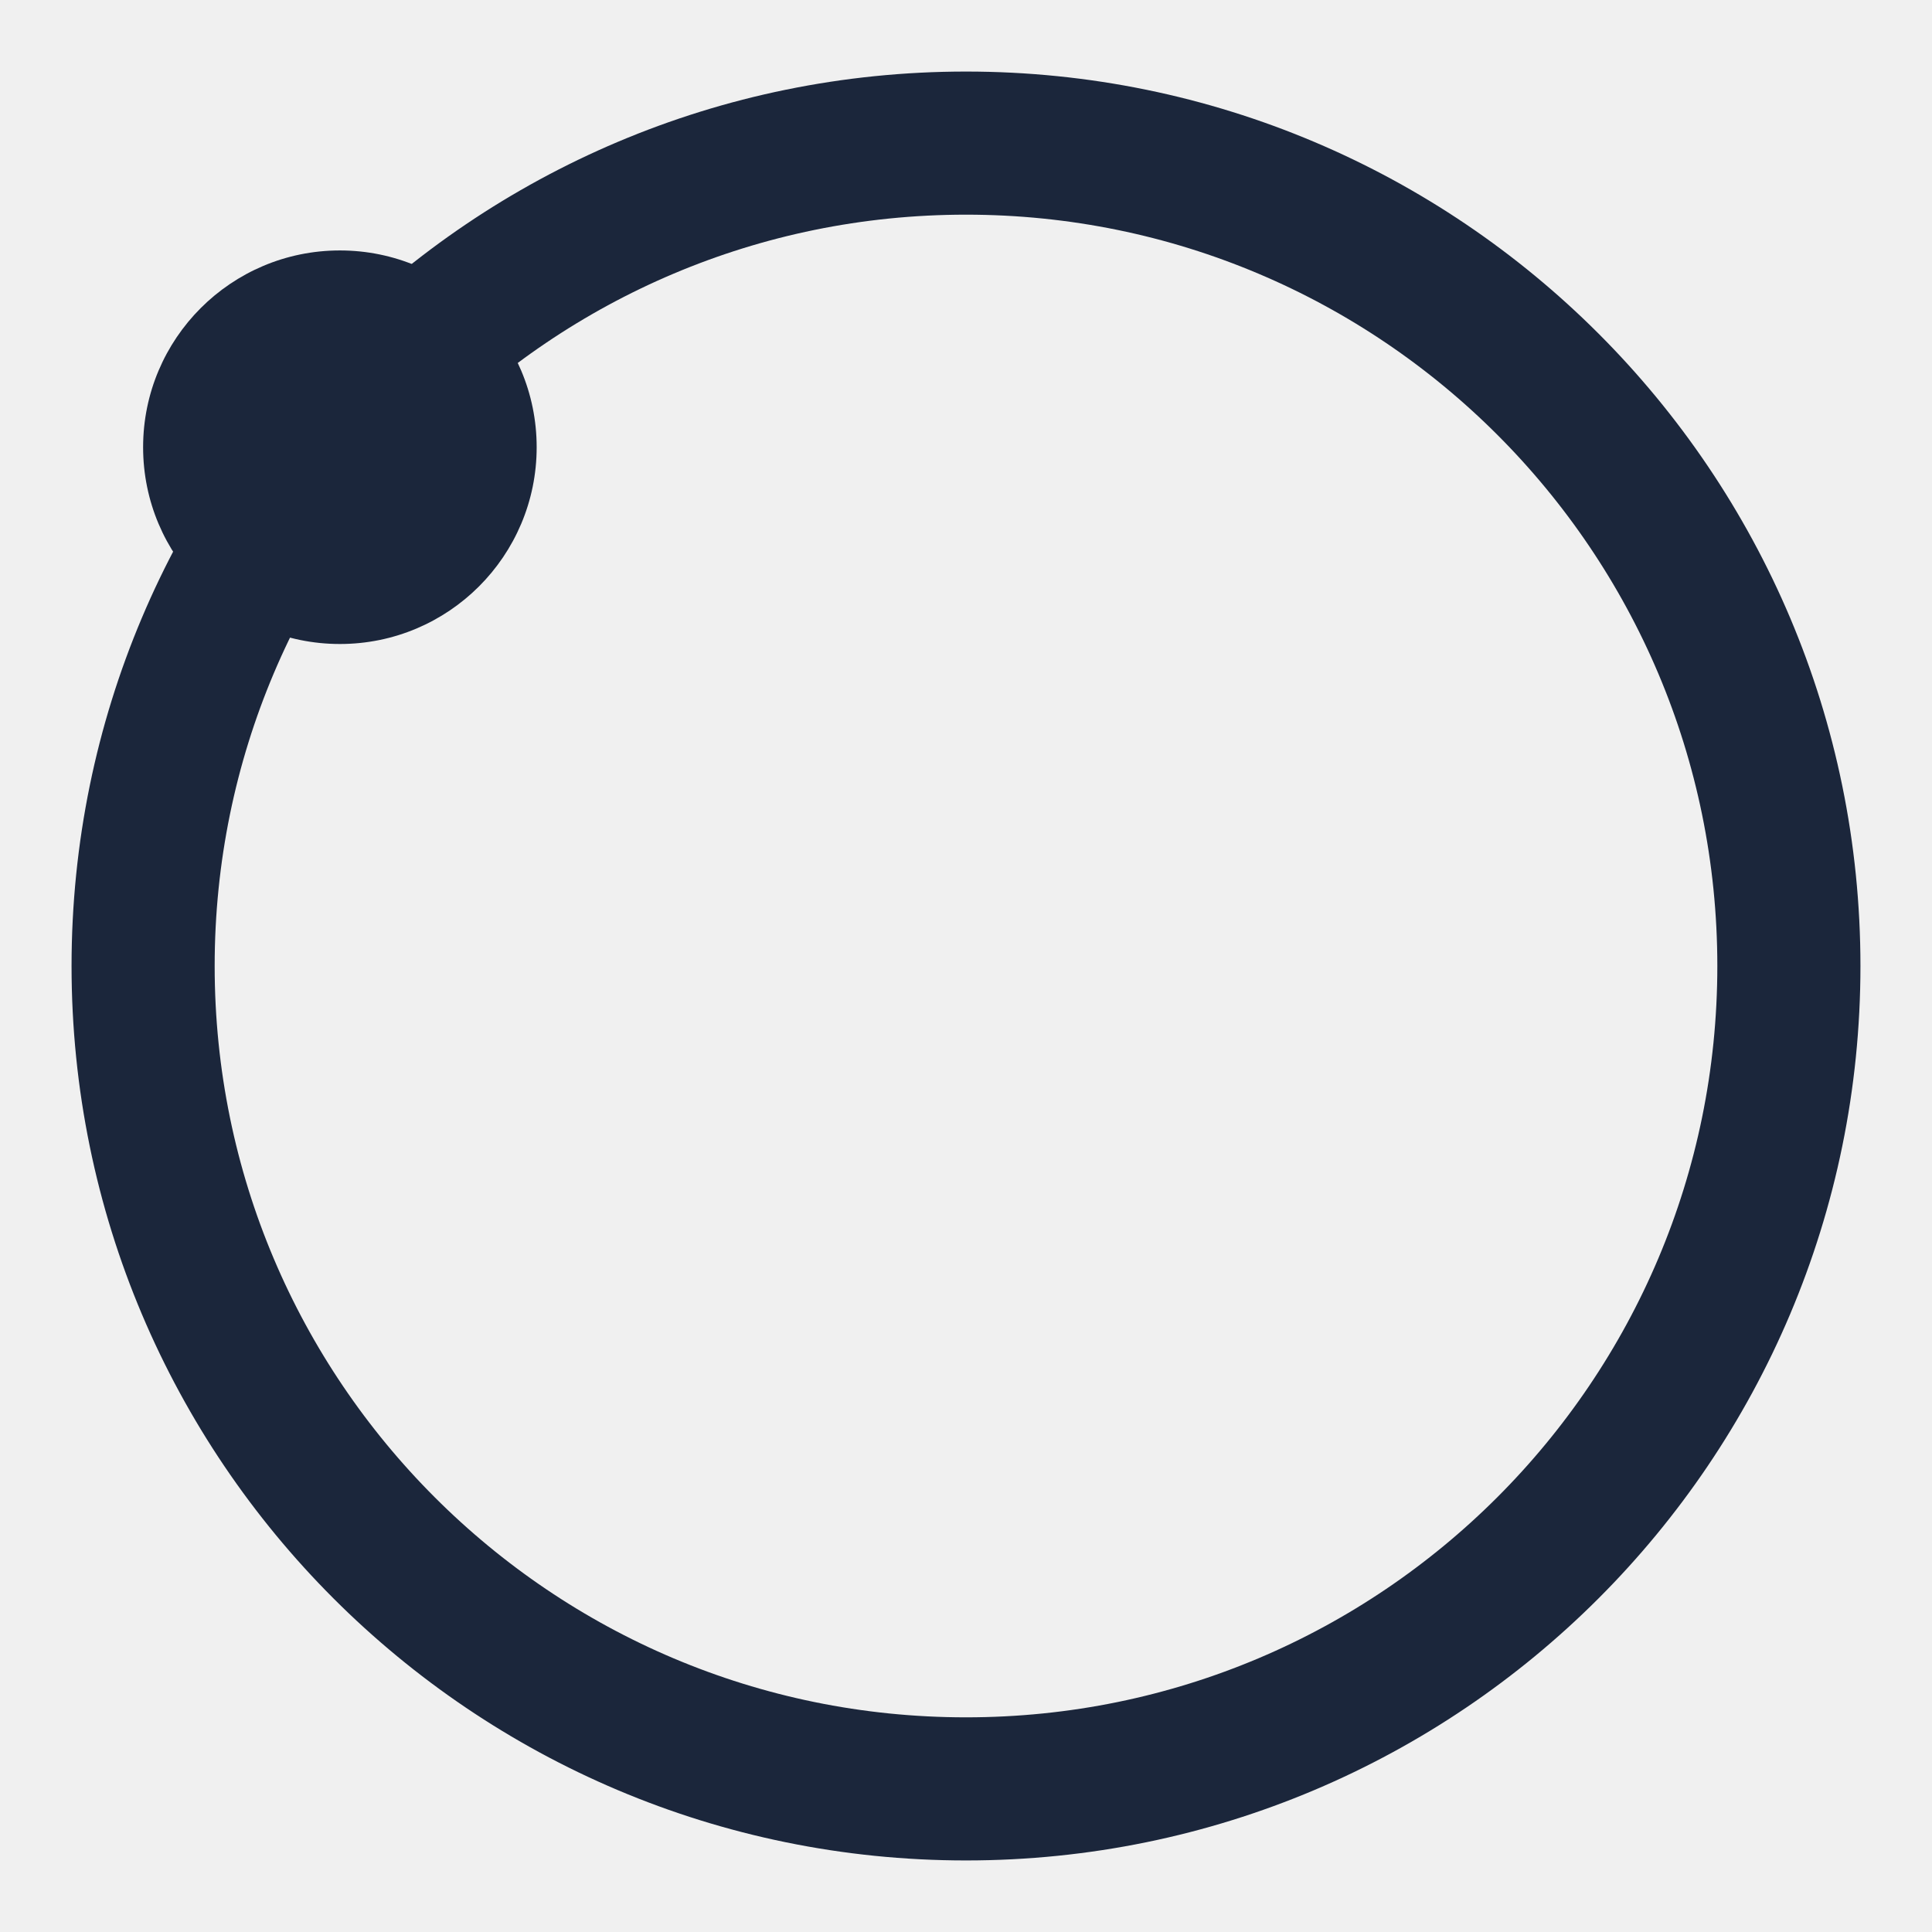
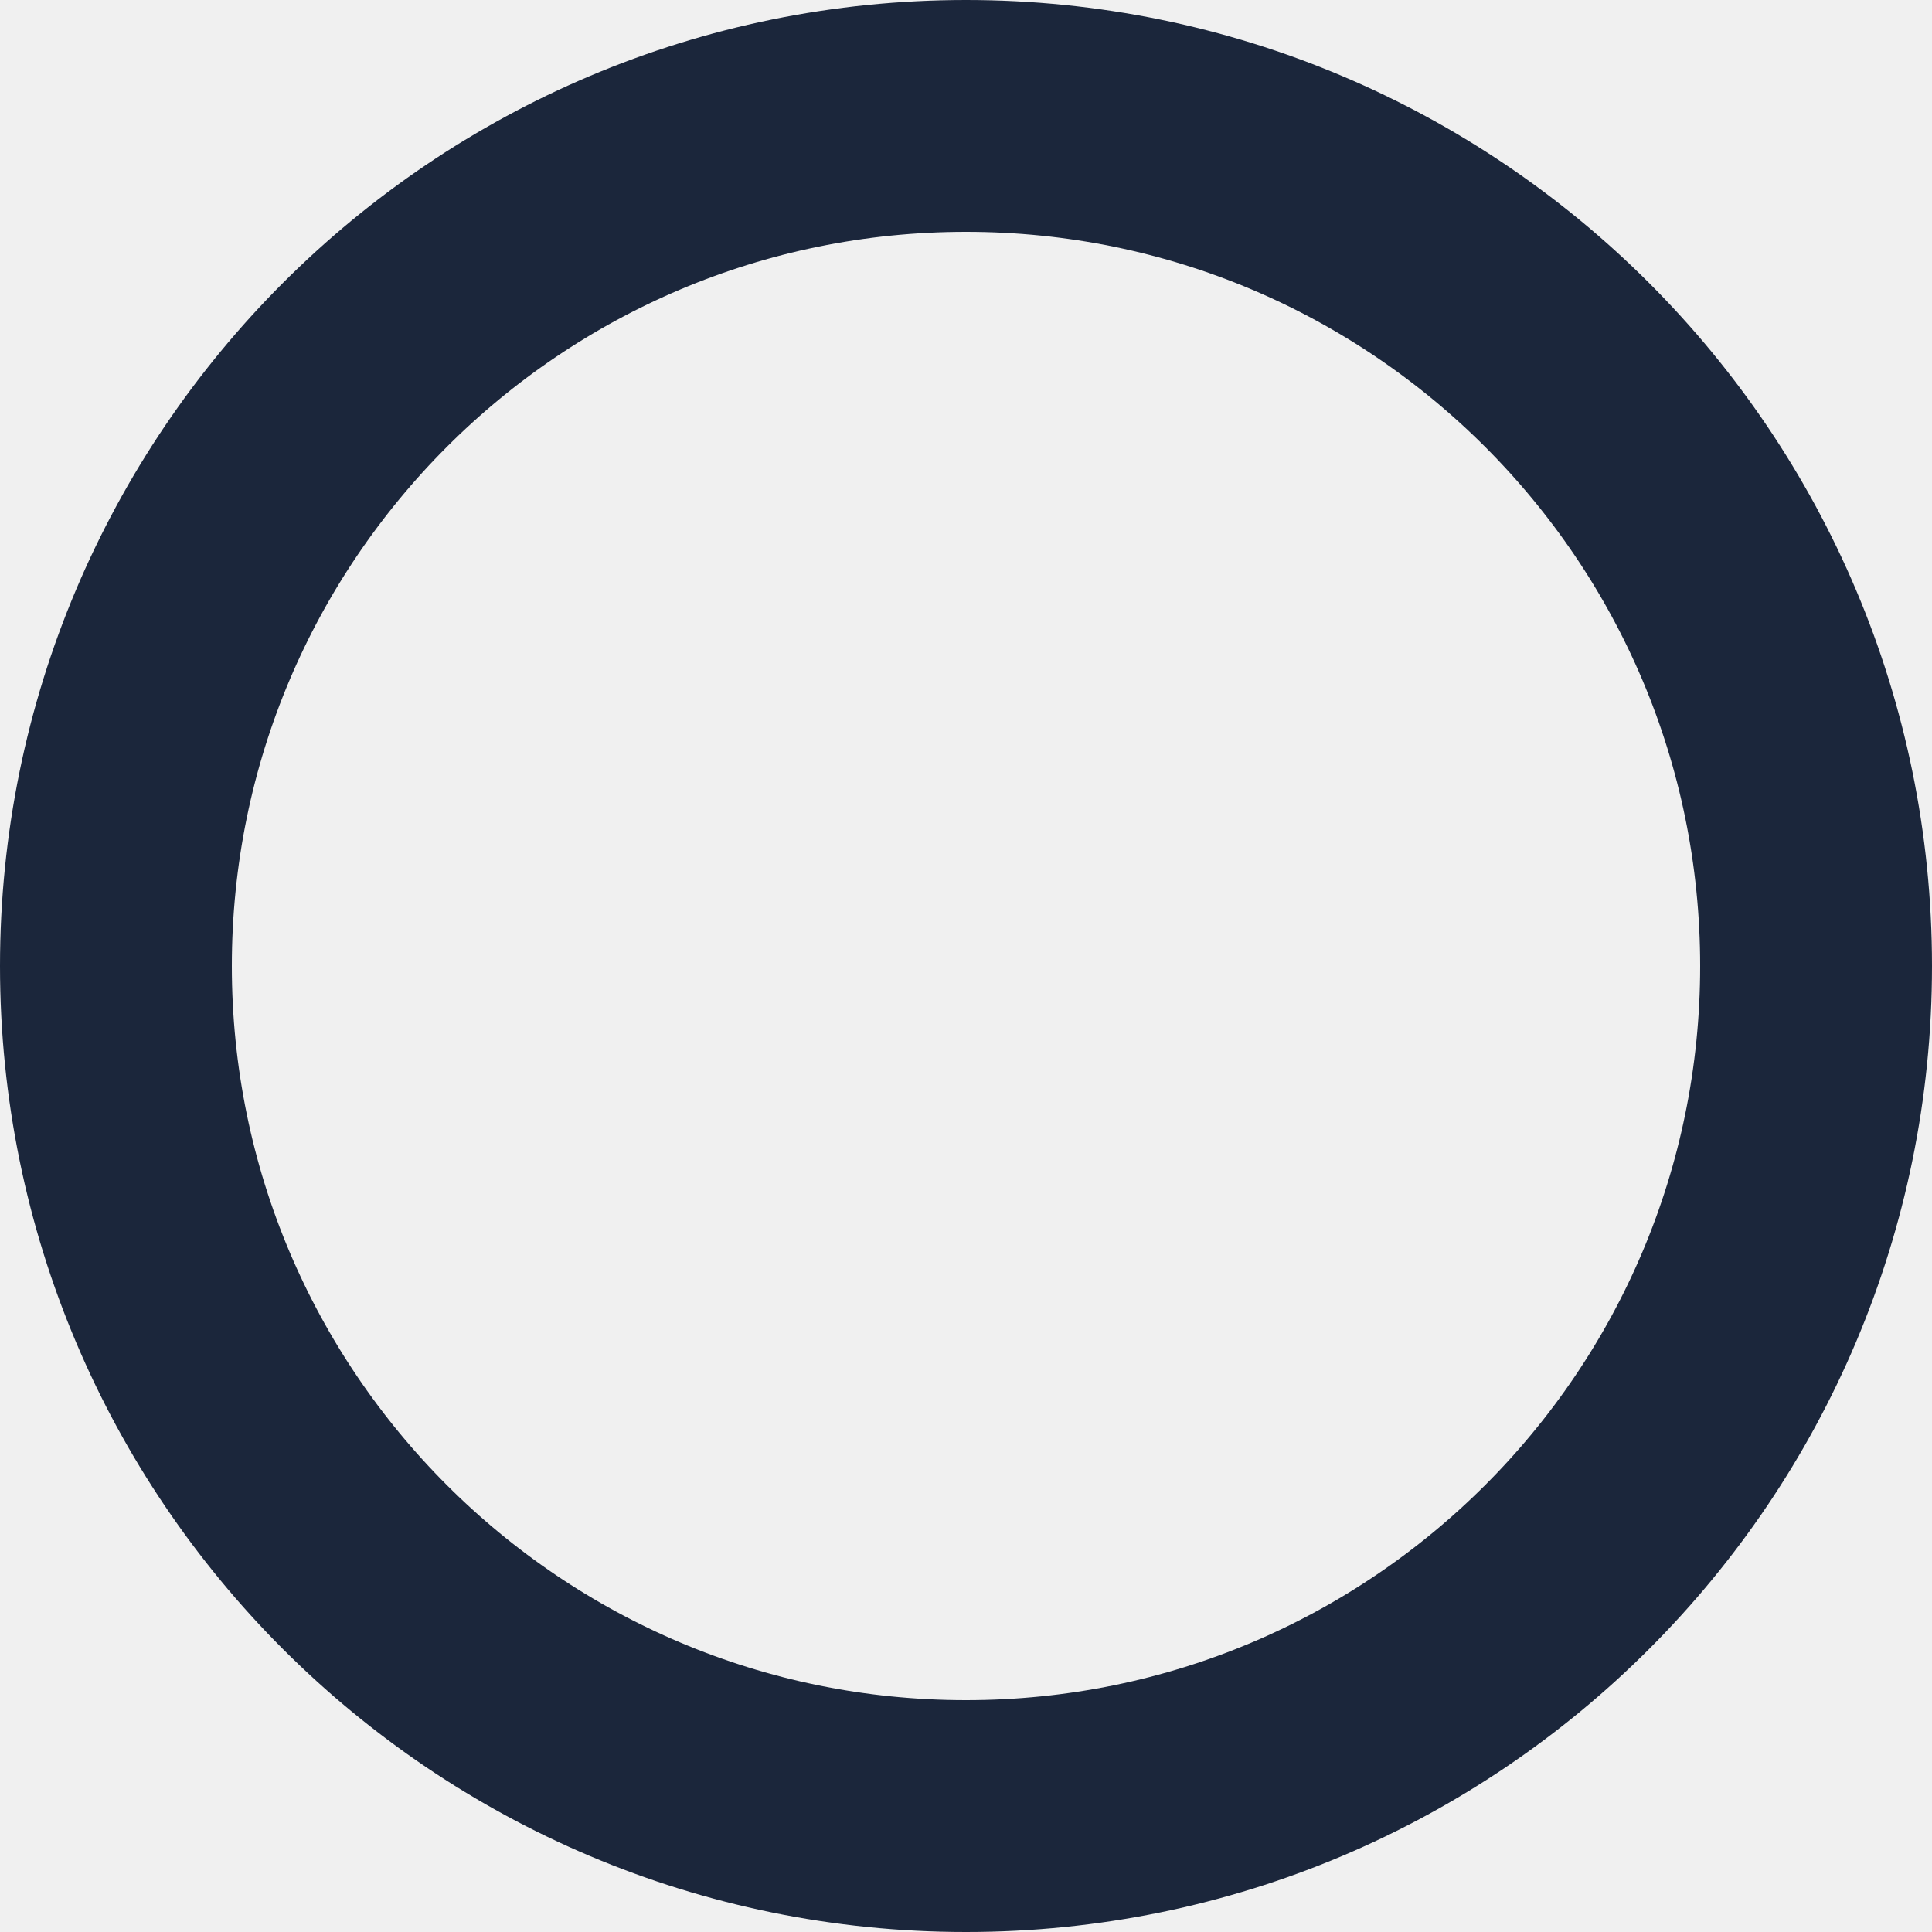
- <svg xmlns="http://www.w3.org/2000/svg" fill="none" viewBox="23 23 54 54">
-   <circle cx="50" cy="50" r="23" stroke="#1B263B" stroke-width="4" />
-   <path d="M38 35.5C38 38.538 35.538 41 32.5 41C29.462 41 27 38.538 27 35.5C27 32.462 29.462 30 32.5 30C35.538 30 38 32.462 38 35.5Z" fill="#1B263B" />
+ <svg xmlns="http://www.w3.org/2000/svg" width="50" height="50" viewBox="0 0 50 50" fill="none">
+   <g clip-path="url(#clip0_624_36)">
+     <circle cx="25" cy="25" r="22" stroke="#1B263B" stroke-width="6" />
+   </g>
+   <defs>
+     <clipPath id="clip0_624_36">
+       <rect width="50" height="50" fill="white" />
+     </clipPath>
+   </defs>
</svg>
